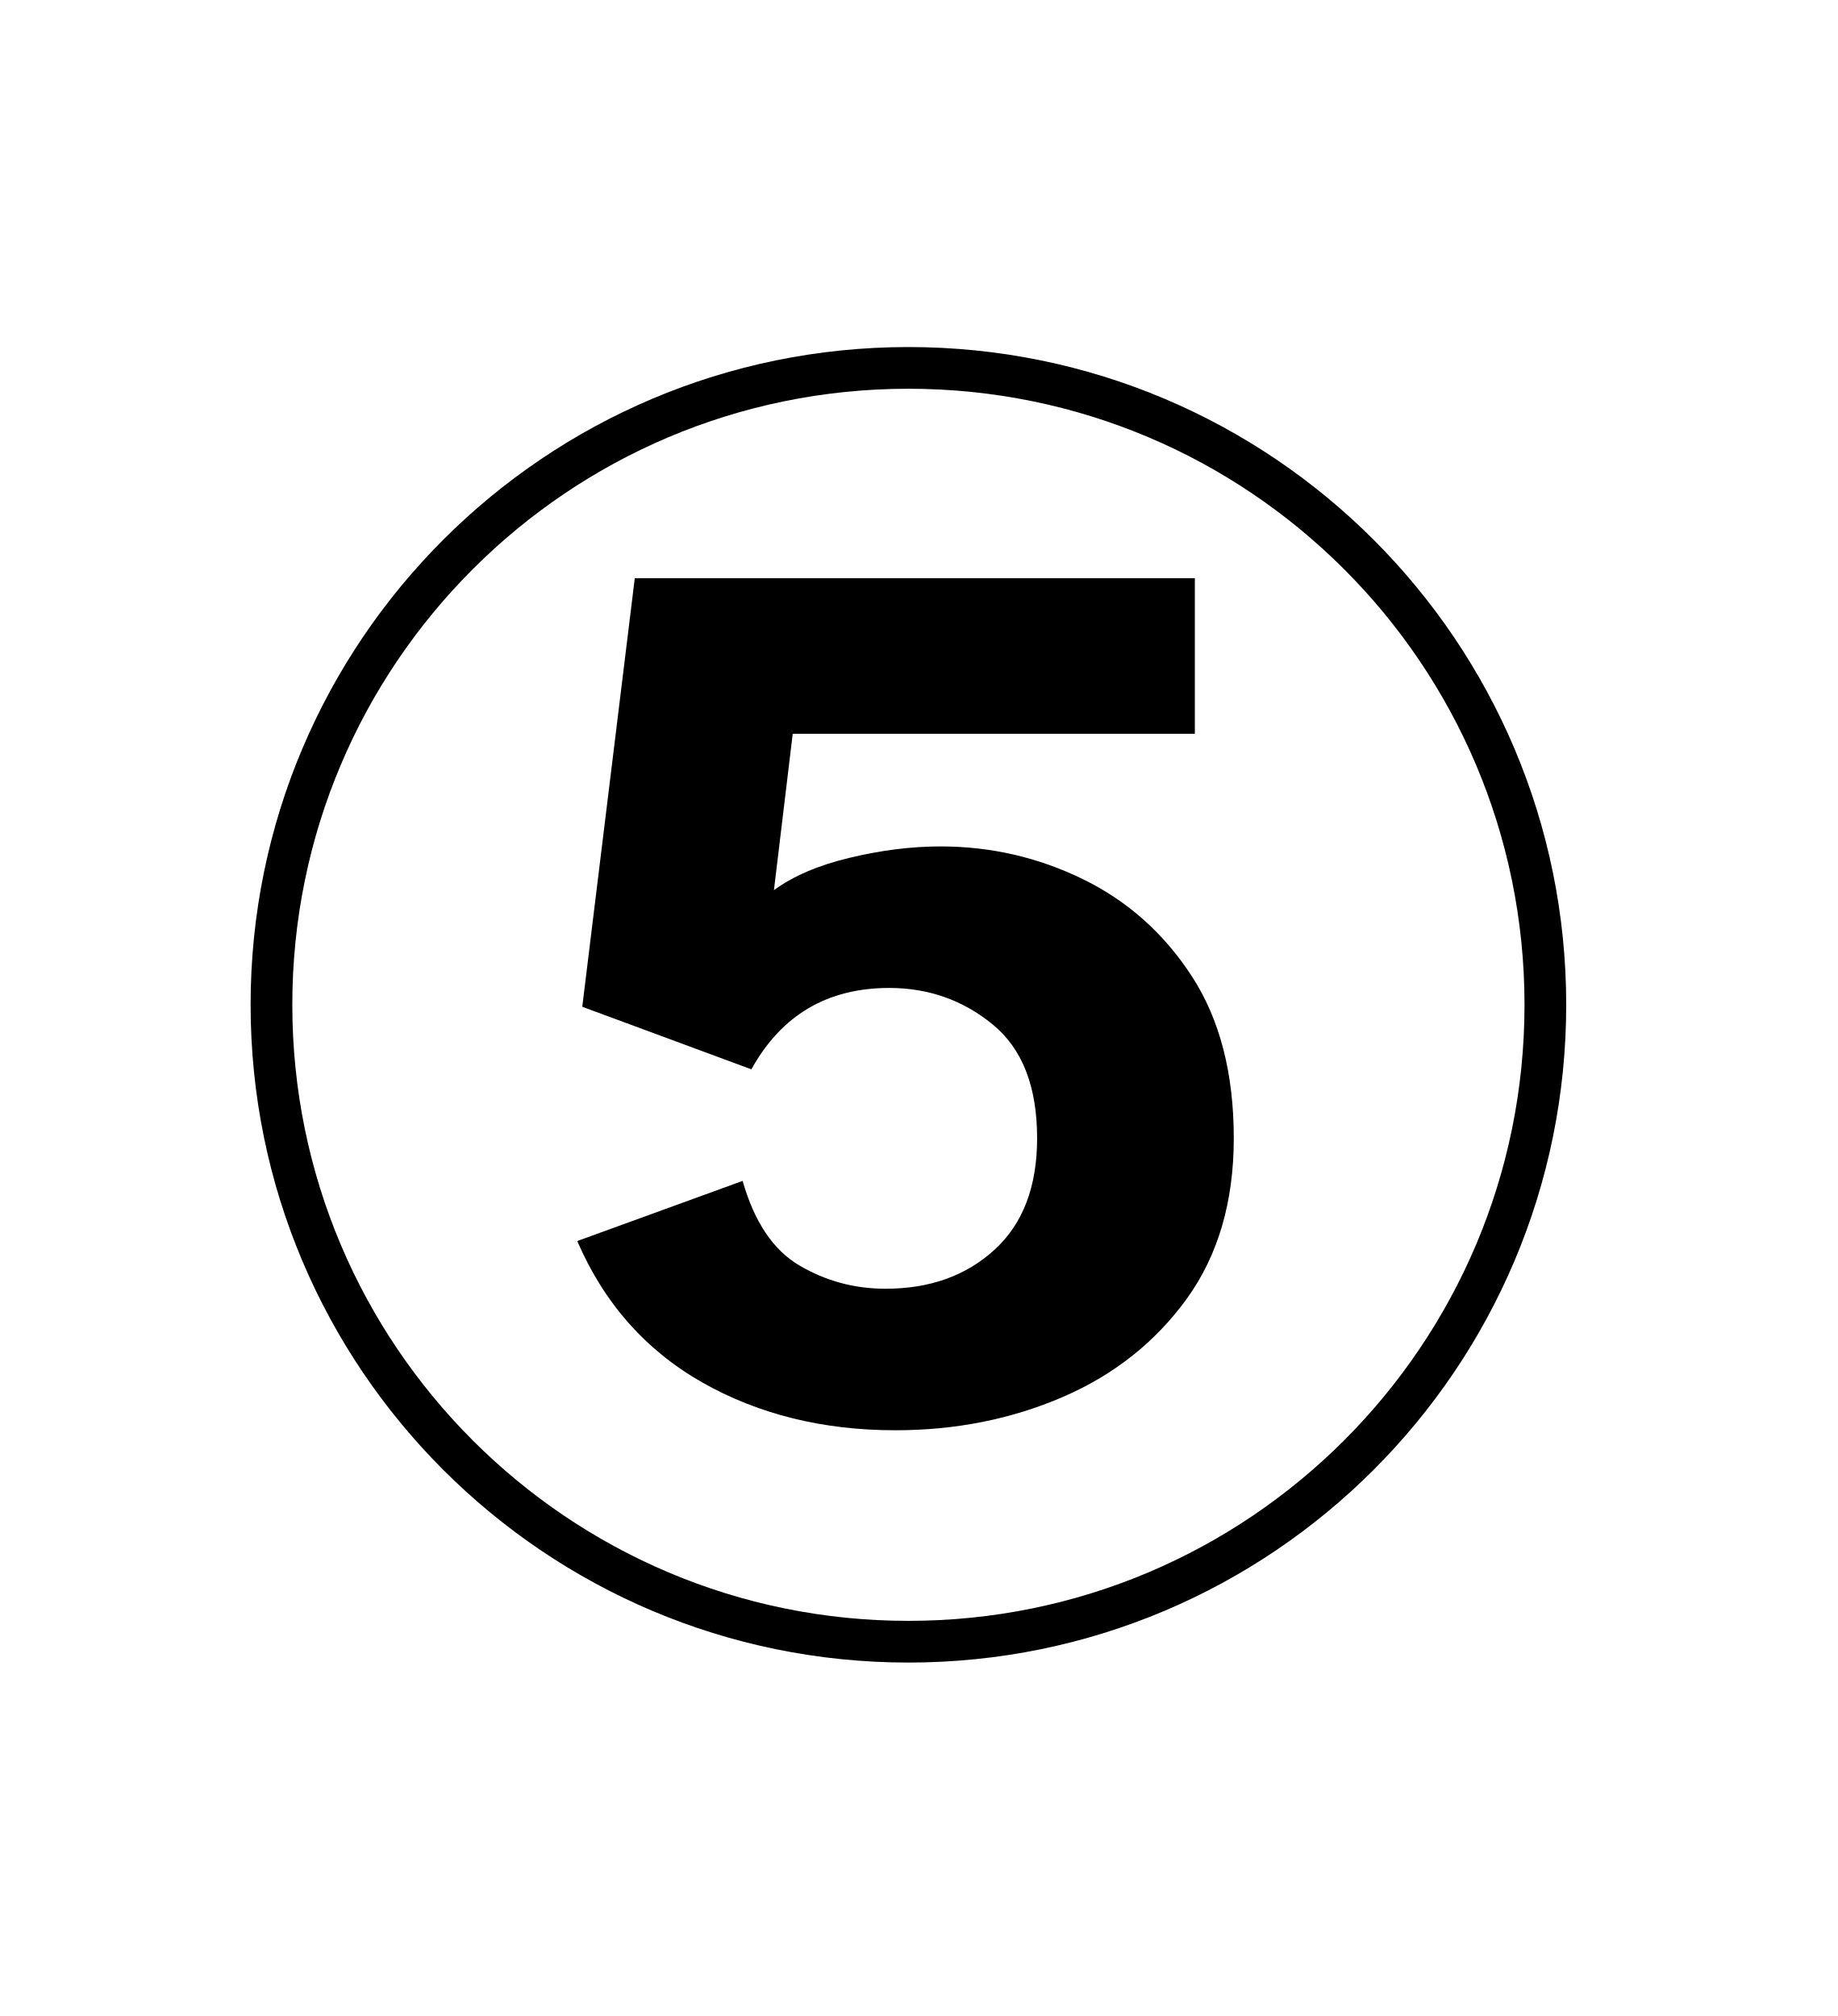
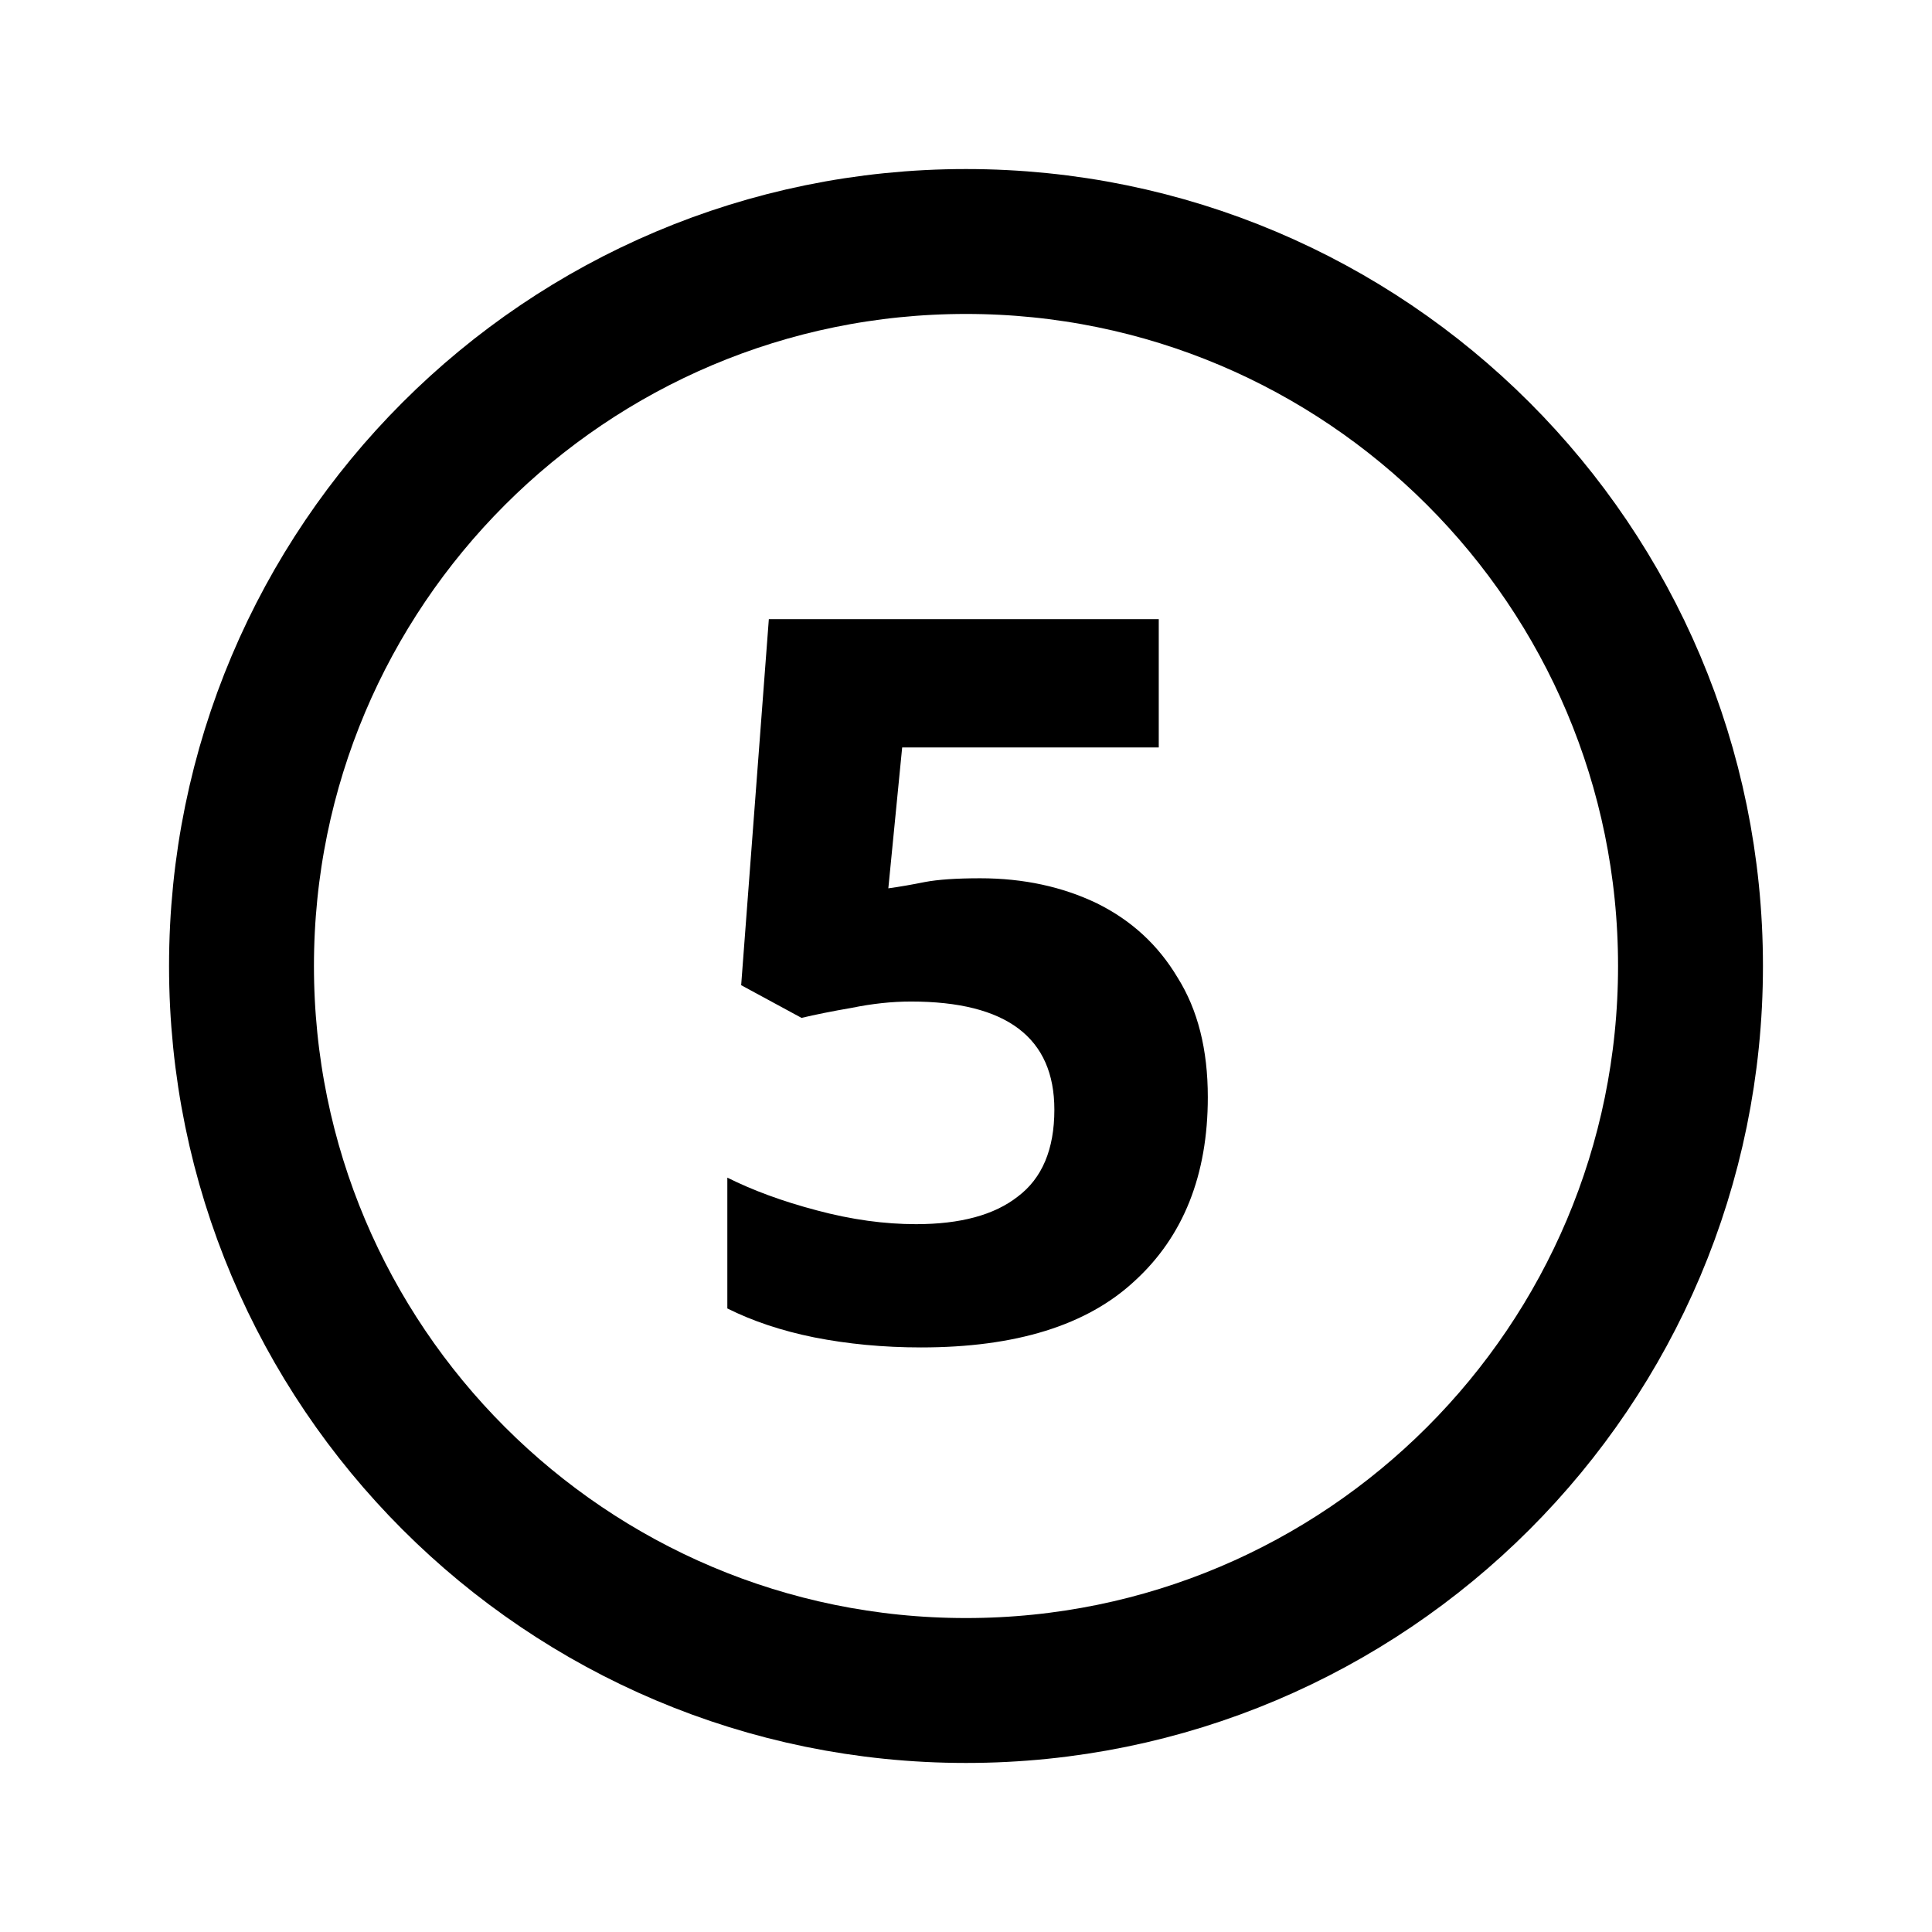
- <svg xmlns="http://www.w3.org/2000/svg" width="175" zoomAndPan="magnify" viewBox="0 0 131.25 144" height="192" preserveAspectRatio="xMidYMid meet" version="1.2">
+ <svg xmlns="http://www.w3.org/2000/svg" viewBox="0 0 24 24" width="24" height="24" role="img" aria-label="Tonic shape 5">
  <defs>
-     <clipPath id="0d82974cc8">
-       <path d="M 17.898 24.789 L 111.859 24.789 L 111.859 118.754 L 17.898 118.754 Z M 17.898 24.789 " />
-     </clipPath>
-     <clipPath id="37694f020a">
-       <path d="M 64.879 24.789 C 38.934 24.789 17.898 45.824 17.898 71.77 C 17.898 97.719 38.934 118.754 64.879 118.754 C 90.828 118.754 111.859 97.719 111.859 71.77 C 111.859 45.824 90.828 24.789 64.879 24.789 Z M 64.879 24.789 " />
-     </clipPath>
+     <style>
+       @font-face {
+         font-family: "Atkinson Hyperlegible Next";
+         src: url("../../fonts/atkinsonHyperlegibleNextBold.otf") format("opentype");
+         font-style: normal;
+         font-weight: 700;
+       }
+       .ring {
+         fill: none;
+         stroke: #000;
+         stroke-width: 1.8;
+       }
+       .digit {
+         fill: #000;
+         font-family: "Atkinson Hyperlegible Next", "Atkinson Hyperlegible", system-ui, sans-serif;
+         font-weight: 700;
+         font-size: 12.5px;
+         text-anchor: middle;
+         dominant-baseline: middle;
+       }
+     </style>
  </defs>
-   <g id="22003a5ccc">
-     <g clip-rule="nonzero" clip-path="url(#0d82974cc8)">
-       <g clip-rule="nonzero" clip-path="url(#37694f020a)">
-         <path style="fill:none;stroke-width:8;stroke-linecap:butt;stroke-linejoin:miter;stroke:#000000;stroke-opacity:1;stroke-miterlimit:4;" d="M 63.093 -0 C 28.25 -0 0.001 28.249 0.001 63.092 C 0.001 97.941 28.25 126.19 63.093 126.19 C 97.942 126.19 126.186 97.941 126.186 63.092 C 126.186 28.249 97.942 -0 63.093 -0 Z M 63.093 -0 " transform="matrix(0.744631,0,0,0.744631,17.89773,24.78915)" />
-       </g>
-     </g>
-     <g style="fill:#000000;fill-opacity:1;">
-       <g transform="translate(37.55493, 101.0838)">
-         <path style="stroke:none" d="M 26.391 1.078 C 21.203 1.078 16.594 -0.066 12.562 -2.359 C 8.539 -4.66 5.578 -8.02 3.672 -12.438 L 15.484 -16.734 C 16.316 -13.805 17.672 -11.789 19.547 -10.688 C 21.43 -9.582 23.477 -9.031 25.688 -9.031 C 28.844 -9.031 31.438 -9.957 33.469 -11.812 C 35.5 -13.664 36.516 -16.32 36.516 -19.781 C 36.516 -23.477 35.453 -26.191 33.328 -27.922 C 31.211 -29.648 28.754 -30.516 25.953 -30.516 C 21.535 -30.516 18.254 -28.578 16.109 -24.703 L 4.031 -29.172 L 7.781 -59.781 L 47.781 -59.781 L 47.781 -48.672 L 19.062 -48.672 L 17.719 -37.5 C 19.094 -38.508 20.895 -39.281 23.125 -39.812 C 25.363 -40.352 27.531 -40.625 29.625 -40.625 C 33.195 -40.625 36.578 -39.848 39.766 -38.297 C 42.961 -36.742 45.562 -34.43 47.562 -31.359 C 49.562 -28.285 50.562 -24.426 50.562 -19.781 C 50.562 -15.238 49.441 -11.414 47.203 -8.312 C 44.961 -5.219 42.008 -2.879 38.344 -1.297 C 34.676 0.285 30.691 1.078 26.391 1.078 Z M 26.391 1.078 " />
-       </g>
-     </g>
-   </g>
+   <circle class="ring" cx="12" cy="12" r="9" />
+   <text class="digit" x="12" y="12.2">5</text>
</svg>
